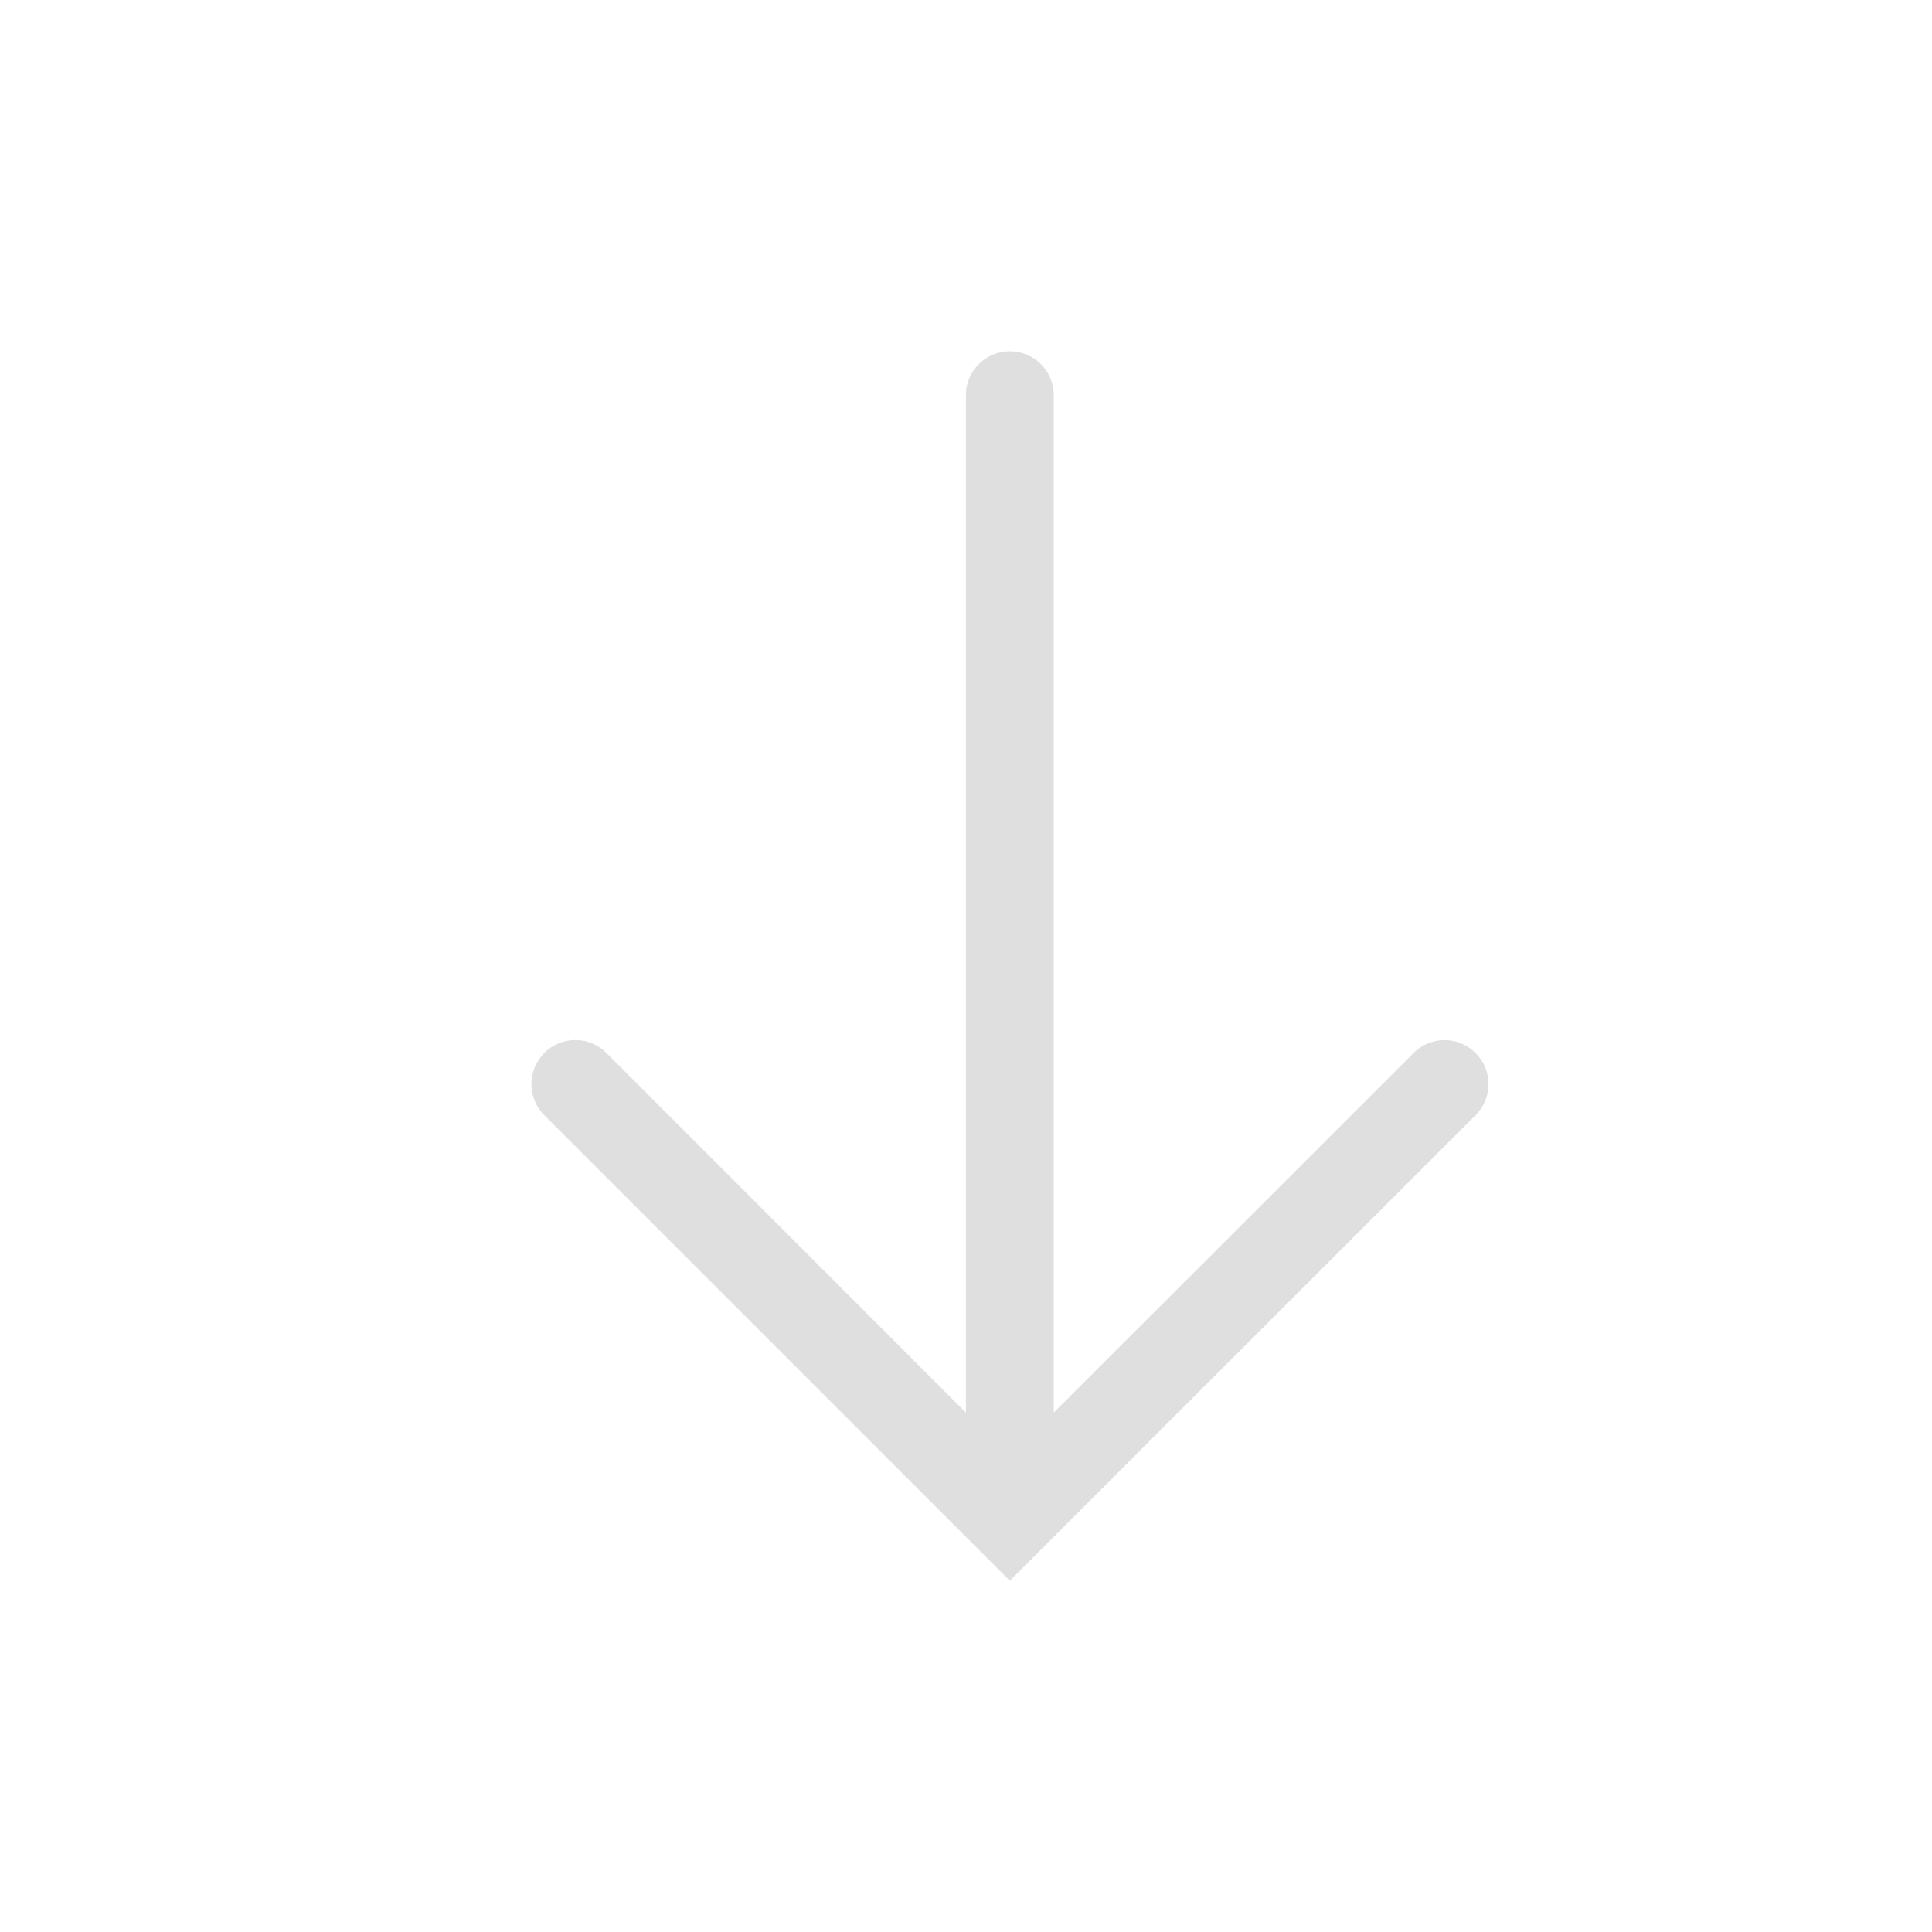
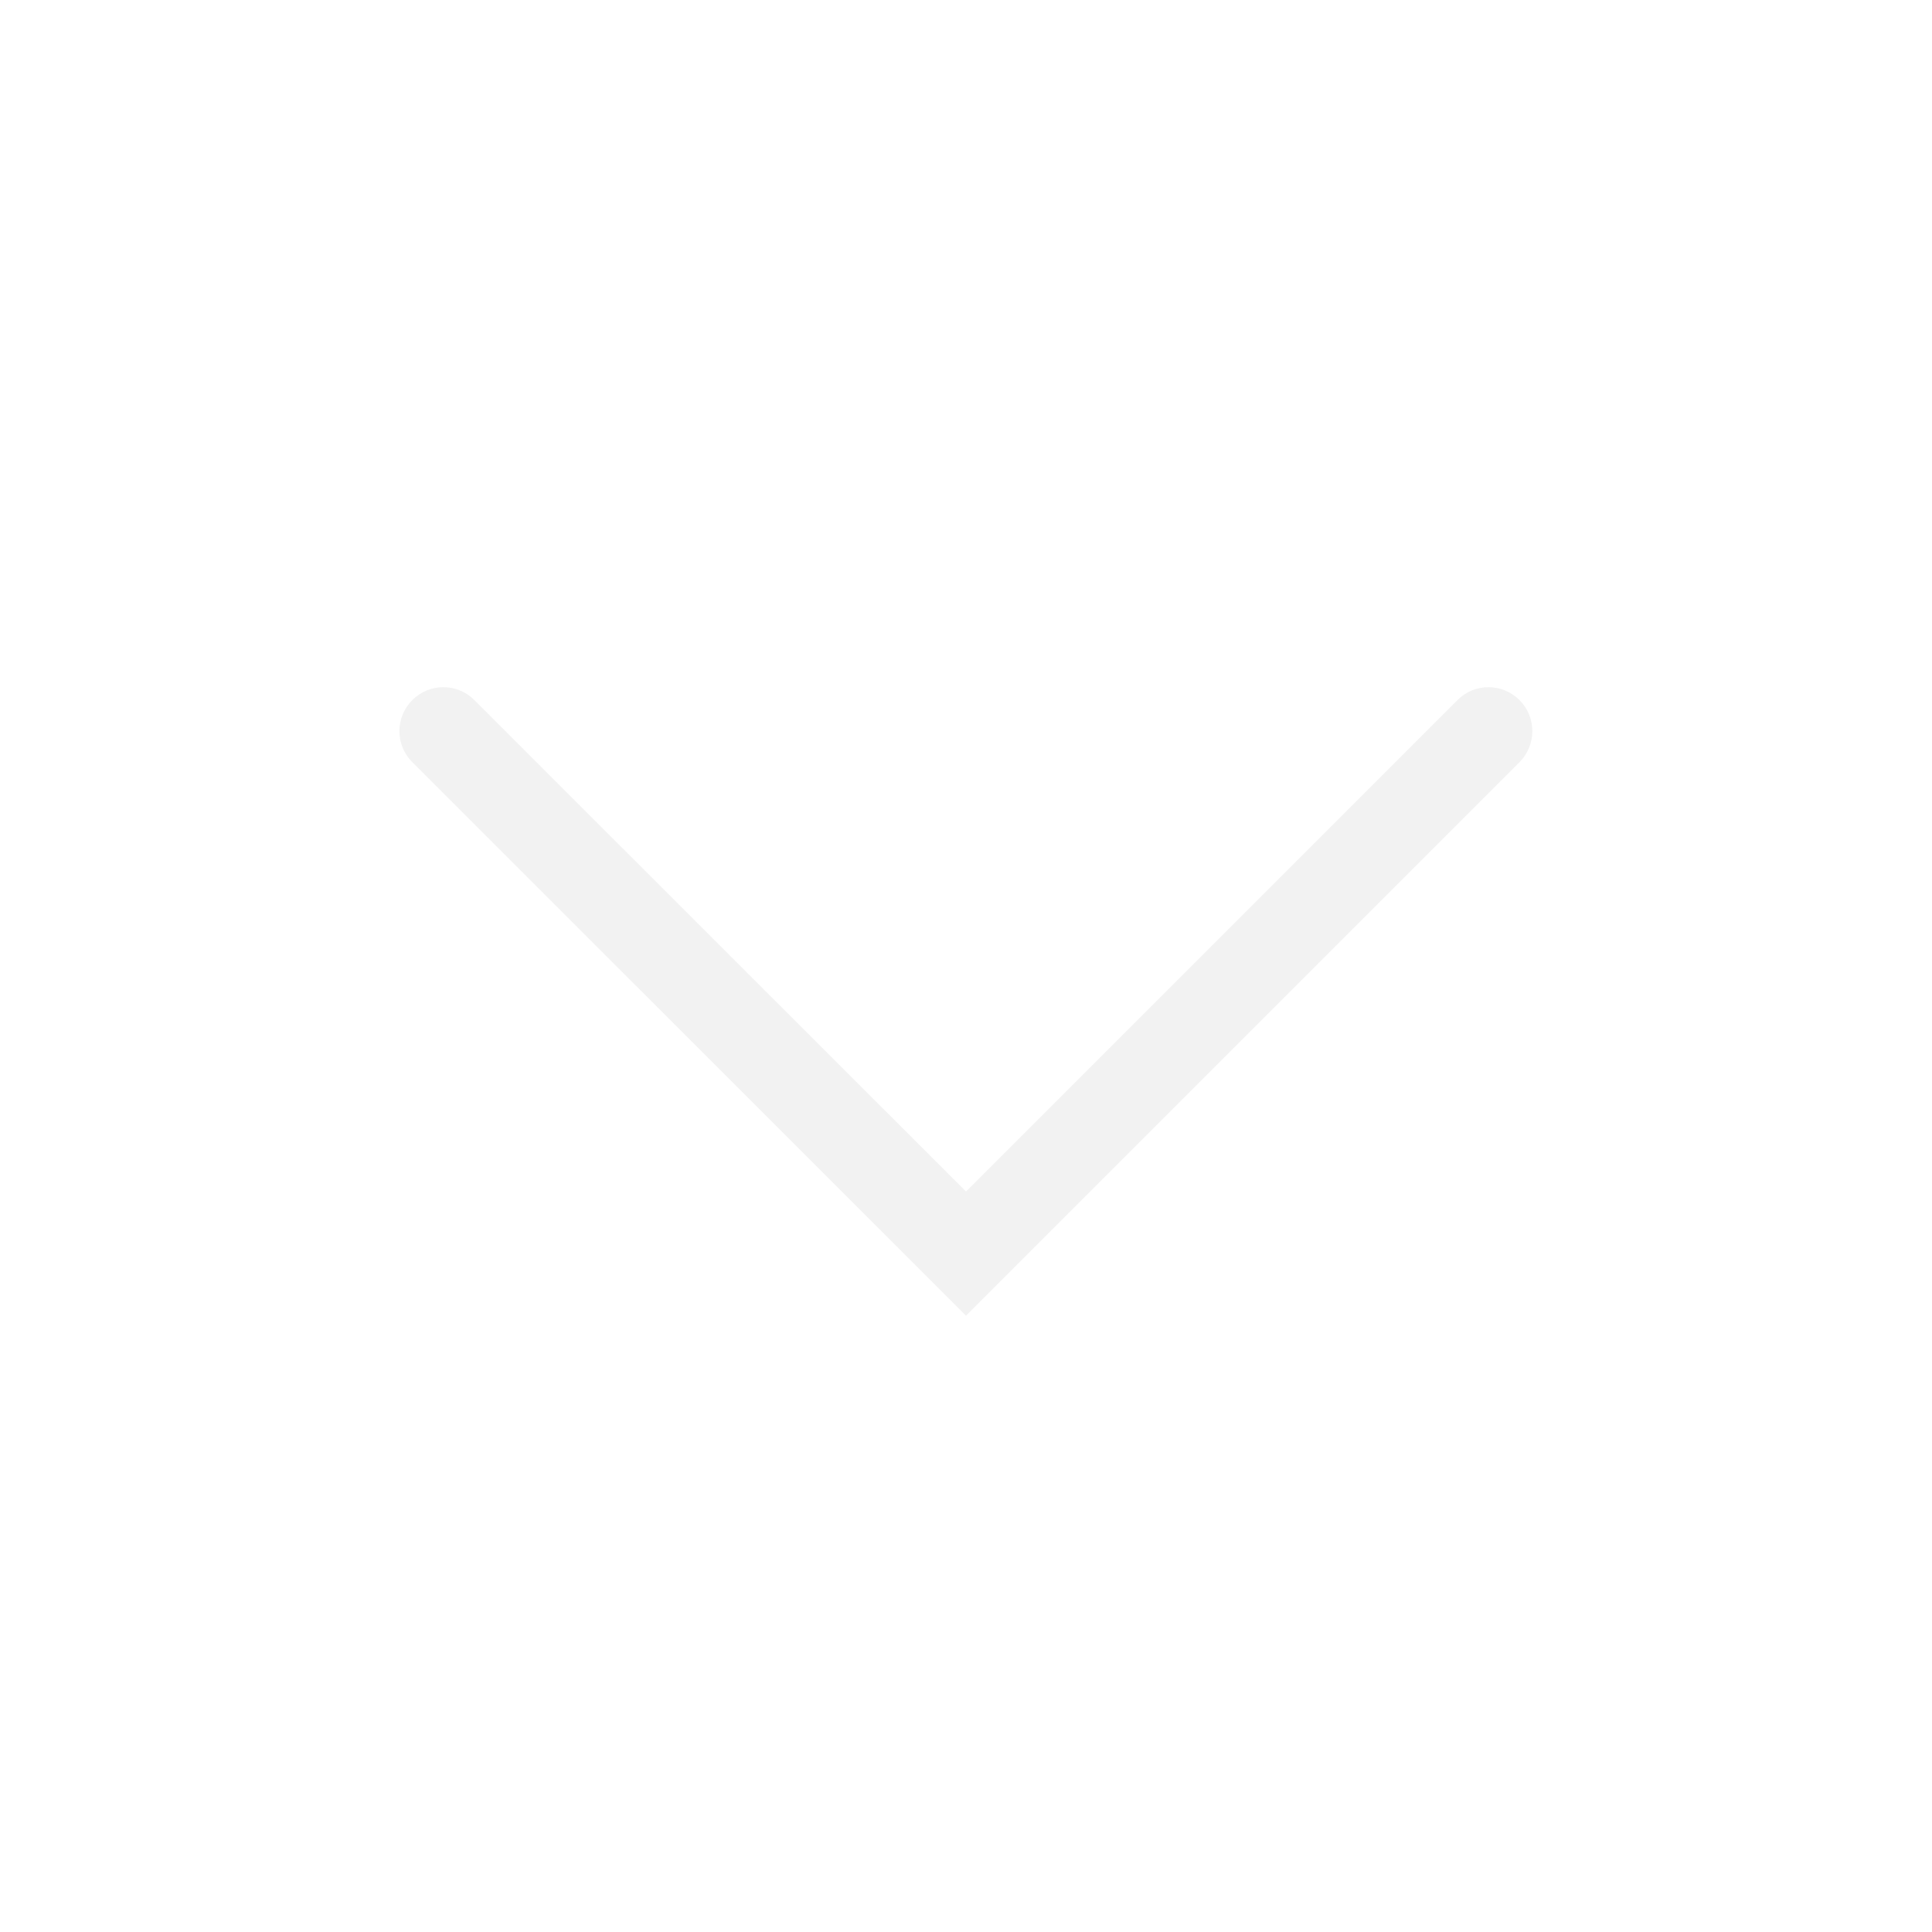
<svg xmlns="http://www.w3.org/2000/svg" width="22" height="22" viewBox="0 0 22 22" version="1.1" id="svg5">
  <defs id="defs2">
    <style id="current-color-scheme" type="text/css">
-       .ColorScheme-Text { color:#dfdfdf; }
+       .ColorScheme-Text { color:#f2f2f2; }
    </style>
  </defs>
-   <path d="m 6.051,12.344 c -1e-6,0.128 0.049,0.256 0.146,0.354 l 5.302,5.302 5.304,-5.302 c 0.196,-0.196 0.196,-0.511 0,-0.707 -0.196,-0.196 -0.511,-0.196 -0.707,0 l -4.097,4.095 V 4.5 c 0,-0.277 -0.223,-0.5 -0.5,-0.5 -0.277,0 -0.5,0.223 -0.5,0.5 V 16.086 L 6.905,11.99 c -0.196,-0.196 -0.511,-0.196 -0.707,0 -0.098,0.098 -0.146,0.226 -0.146,0.354 z" style="fill:currentColor;stroke-width:2;stroke-linecap:round;stroke-linejoin:round" class="ColorScheme-Text" id="path510" />
+   <path id="path510" style="fill:currentColor;stroke-width:2;stroke-linecap:round;stroke-linejoin:round" class="ColorScheme-Text" d="m 17.449,8.325 c 1e-6,0.128 -0.049,0.256 -0.146,0.354 L 11,14.982 4.695,8.679 c -0.196,-0.196 -0.196,-0.511 0,-0.707 0.196,-0.196 0.511,-0.196 0.707,0 1.865,1.866 3.732,3.73 5.598,5.596 l 5.596,-5.596 c 0.196,-0.196 0.511,-0.196 0.707,0 0.098,0.098 0.146,0.226 0.146,0.354 z" />
</svg>
